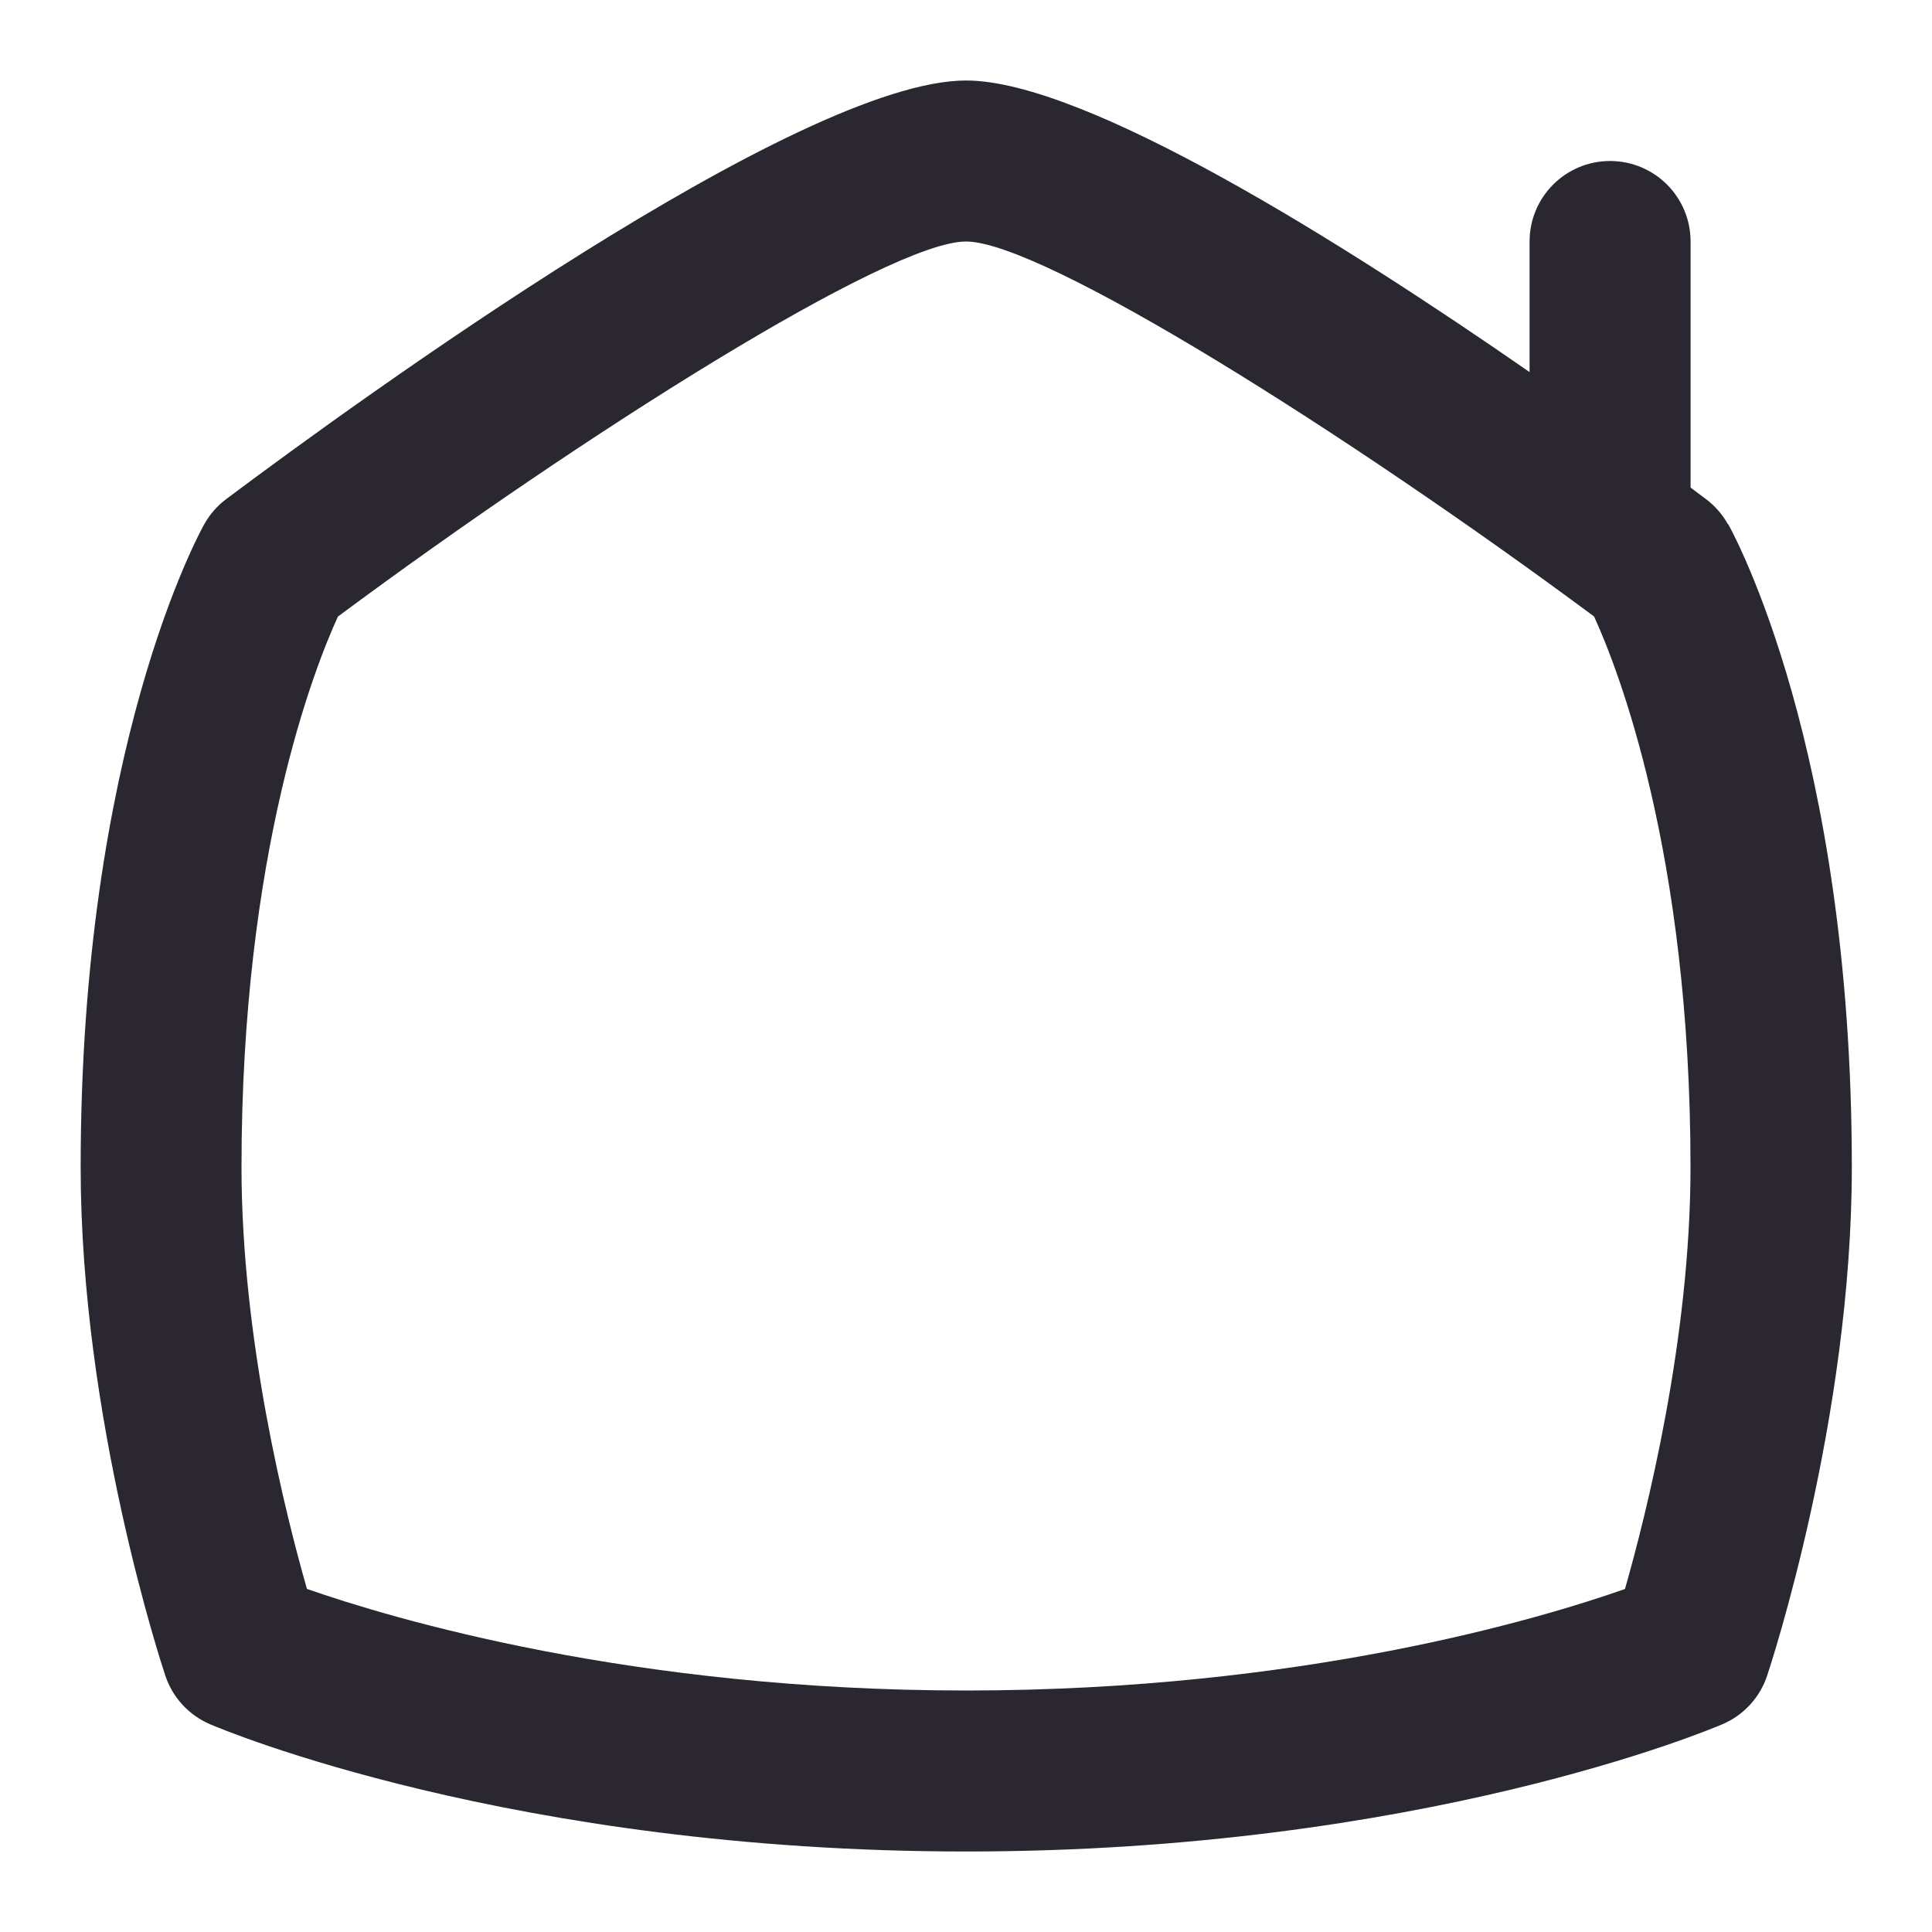
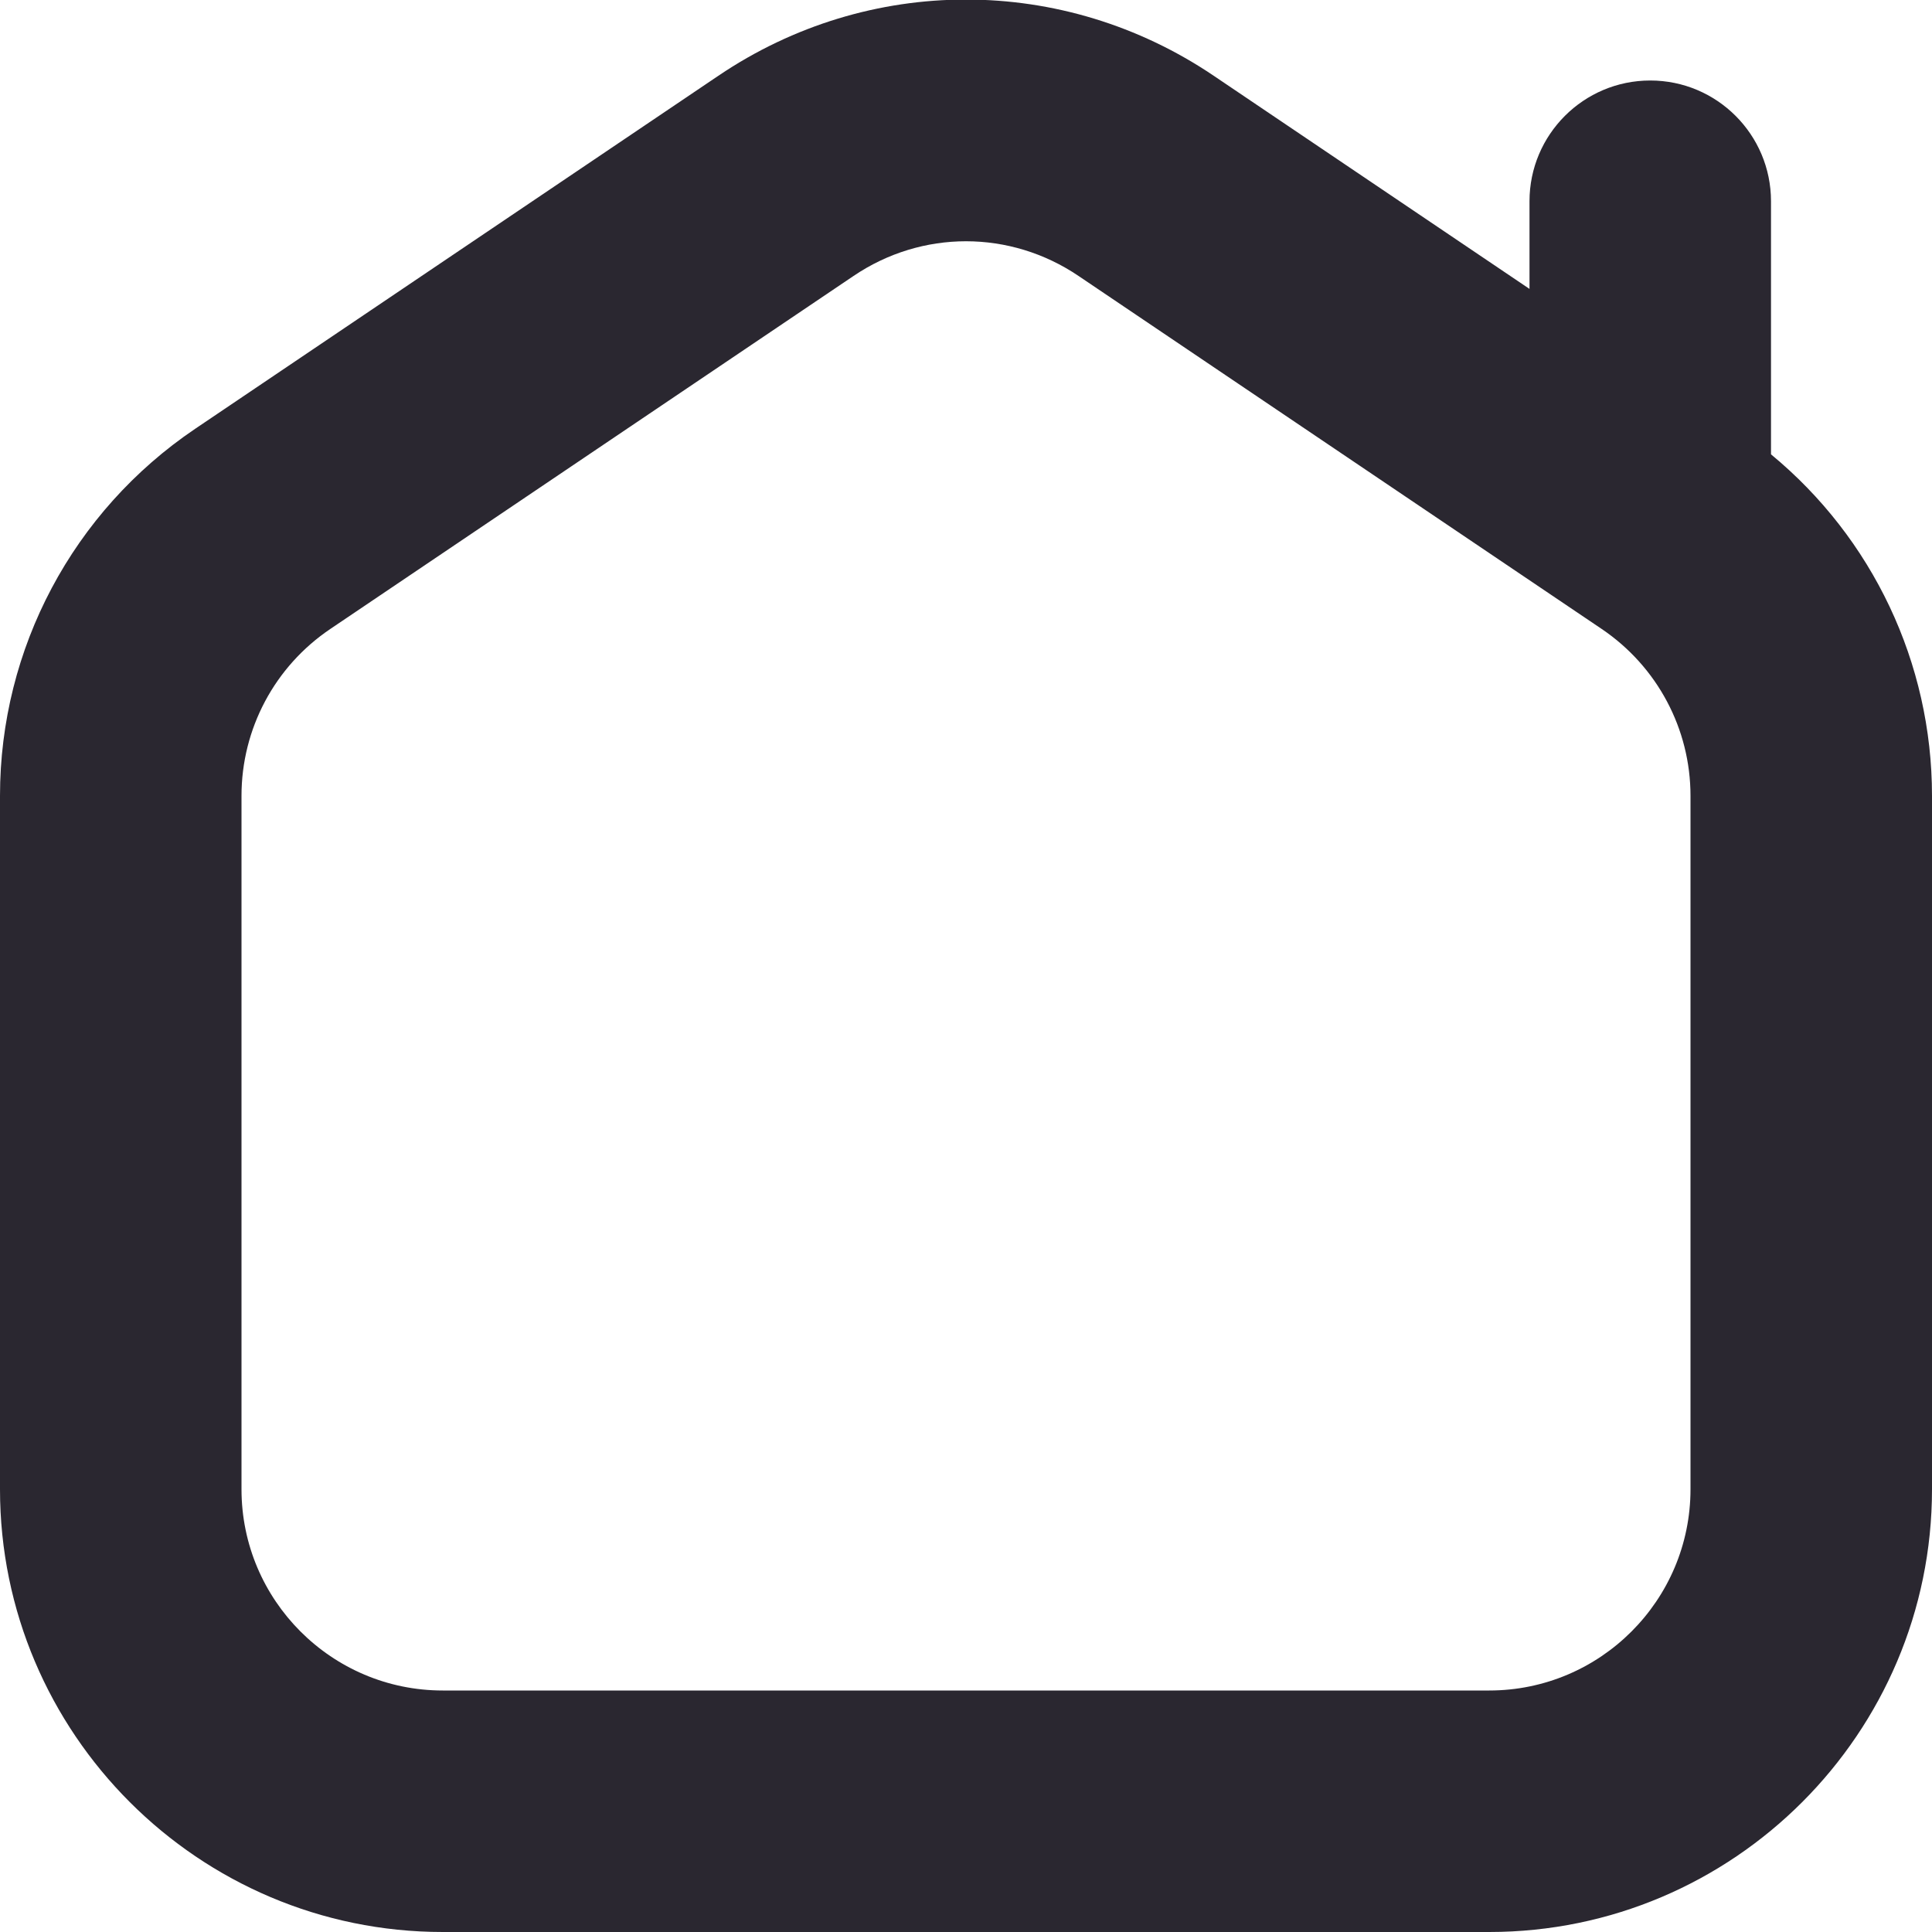
- <svg xmlns="http://www.w3.org/2000/svg" id="Layer_1" viewBox="0 0 24 24" data-name="Layer 1" fill="#2a2730">
-   <path d="m21.463 6.509c-.068-.121-.161-.227-.272-.31-.058-.044-.122-.091-.19-.142v-3.057c0-.552-.447-1-1-1s-1 .448-1 1v1.622c-2.312-1.603-5.518-3.622-7-3.622-2.08 0-7.561 3.979-9.19 5.199-.111.083-.204.189-.272.31-.062.111-1.537 2.788-1.537 7.991 0 3.126 1.009 6.188 1.052 6.316.09.271.292.49.555.603.15.065 3.753 1.581 9.394 1.581s9.243-1.516 9.394-1.581c.263-.112.465-.332.555-.603.043-.129 1.052-3.19 1.052-6.316 0-5.203-1.475-7.879-1.537-7.991zm-9.463 14.491c-4.145 0-7.128-.892-8.187-1.262-.262-.915-.813-3.096-.813-5.238 0-3.928.916-6.227 1.198-6.841 3.055-2.268 6.849-4.659 7.802-4.659s4.746 2.391 7.802 4.658c.285.622 1.198 2.919 1.198 6.842 0 2.143-.553 4.325-.814 5.239-1.053.37-4.019 1.261-8.186 1.261z" />
+ <svg xmlns="http://www.w3.org/2000/svg" id="Layer_1" data-name="Layer 1" viewBox="0 0 24 24" width="512" height="512" fill="#2a2730">
+   <path d="M22,5.644V2.5c0-.828-.672-1.5-1.5-1.5s-1.5,.672-1.5,1.5v1.089L15.077,.941c-1.869-1.262-4.286-1.262-6.153,0L2.424,5.327C.906,6.352,0,8.056,0,9.886v8.614c0,3.032,2.468,5.5,5.5,5.5h13c3.032,0,5.5-2.468,5.5-5.5V9.886c0-1.653-.739-3.202-2-4.242Zm-1,12.856c0,1.379-1.121,2.5-2.5,2.5H5.5c-1.379,0-2.5-1.121-2.5-2.5V9.886c0-.832,.412-1.606,1.102-2.072L10.603,3.428c.424-.287,.911-.431,1.397-.431s.974,.144,1.398,.431l6.5,4.386c.689,.466,1.102,1.24,1.102,2.072v8.614Z" />
</svg>
